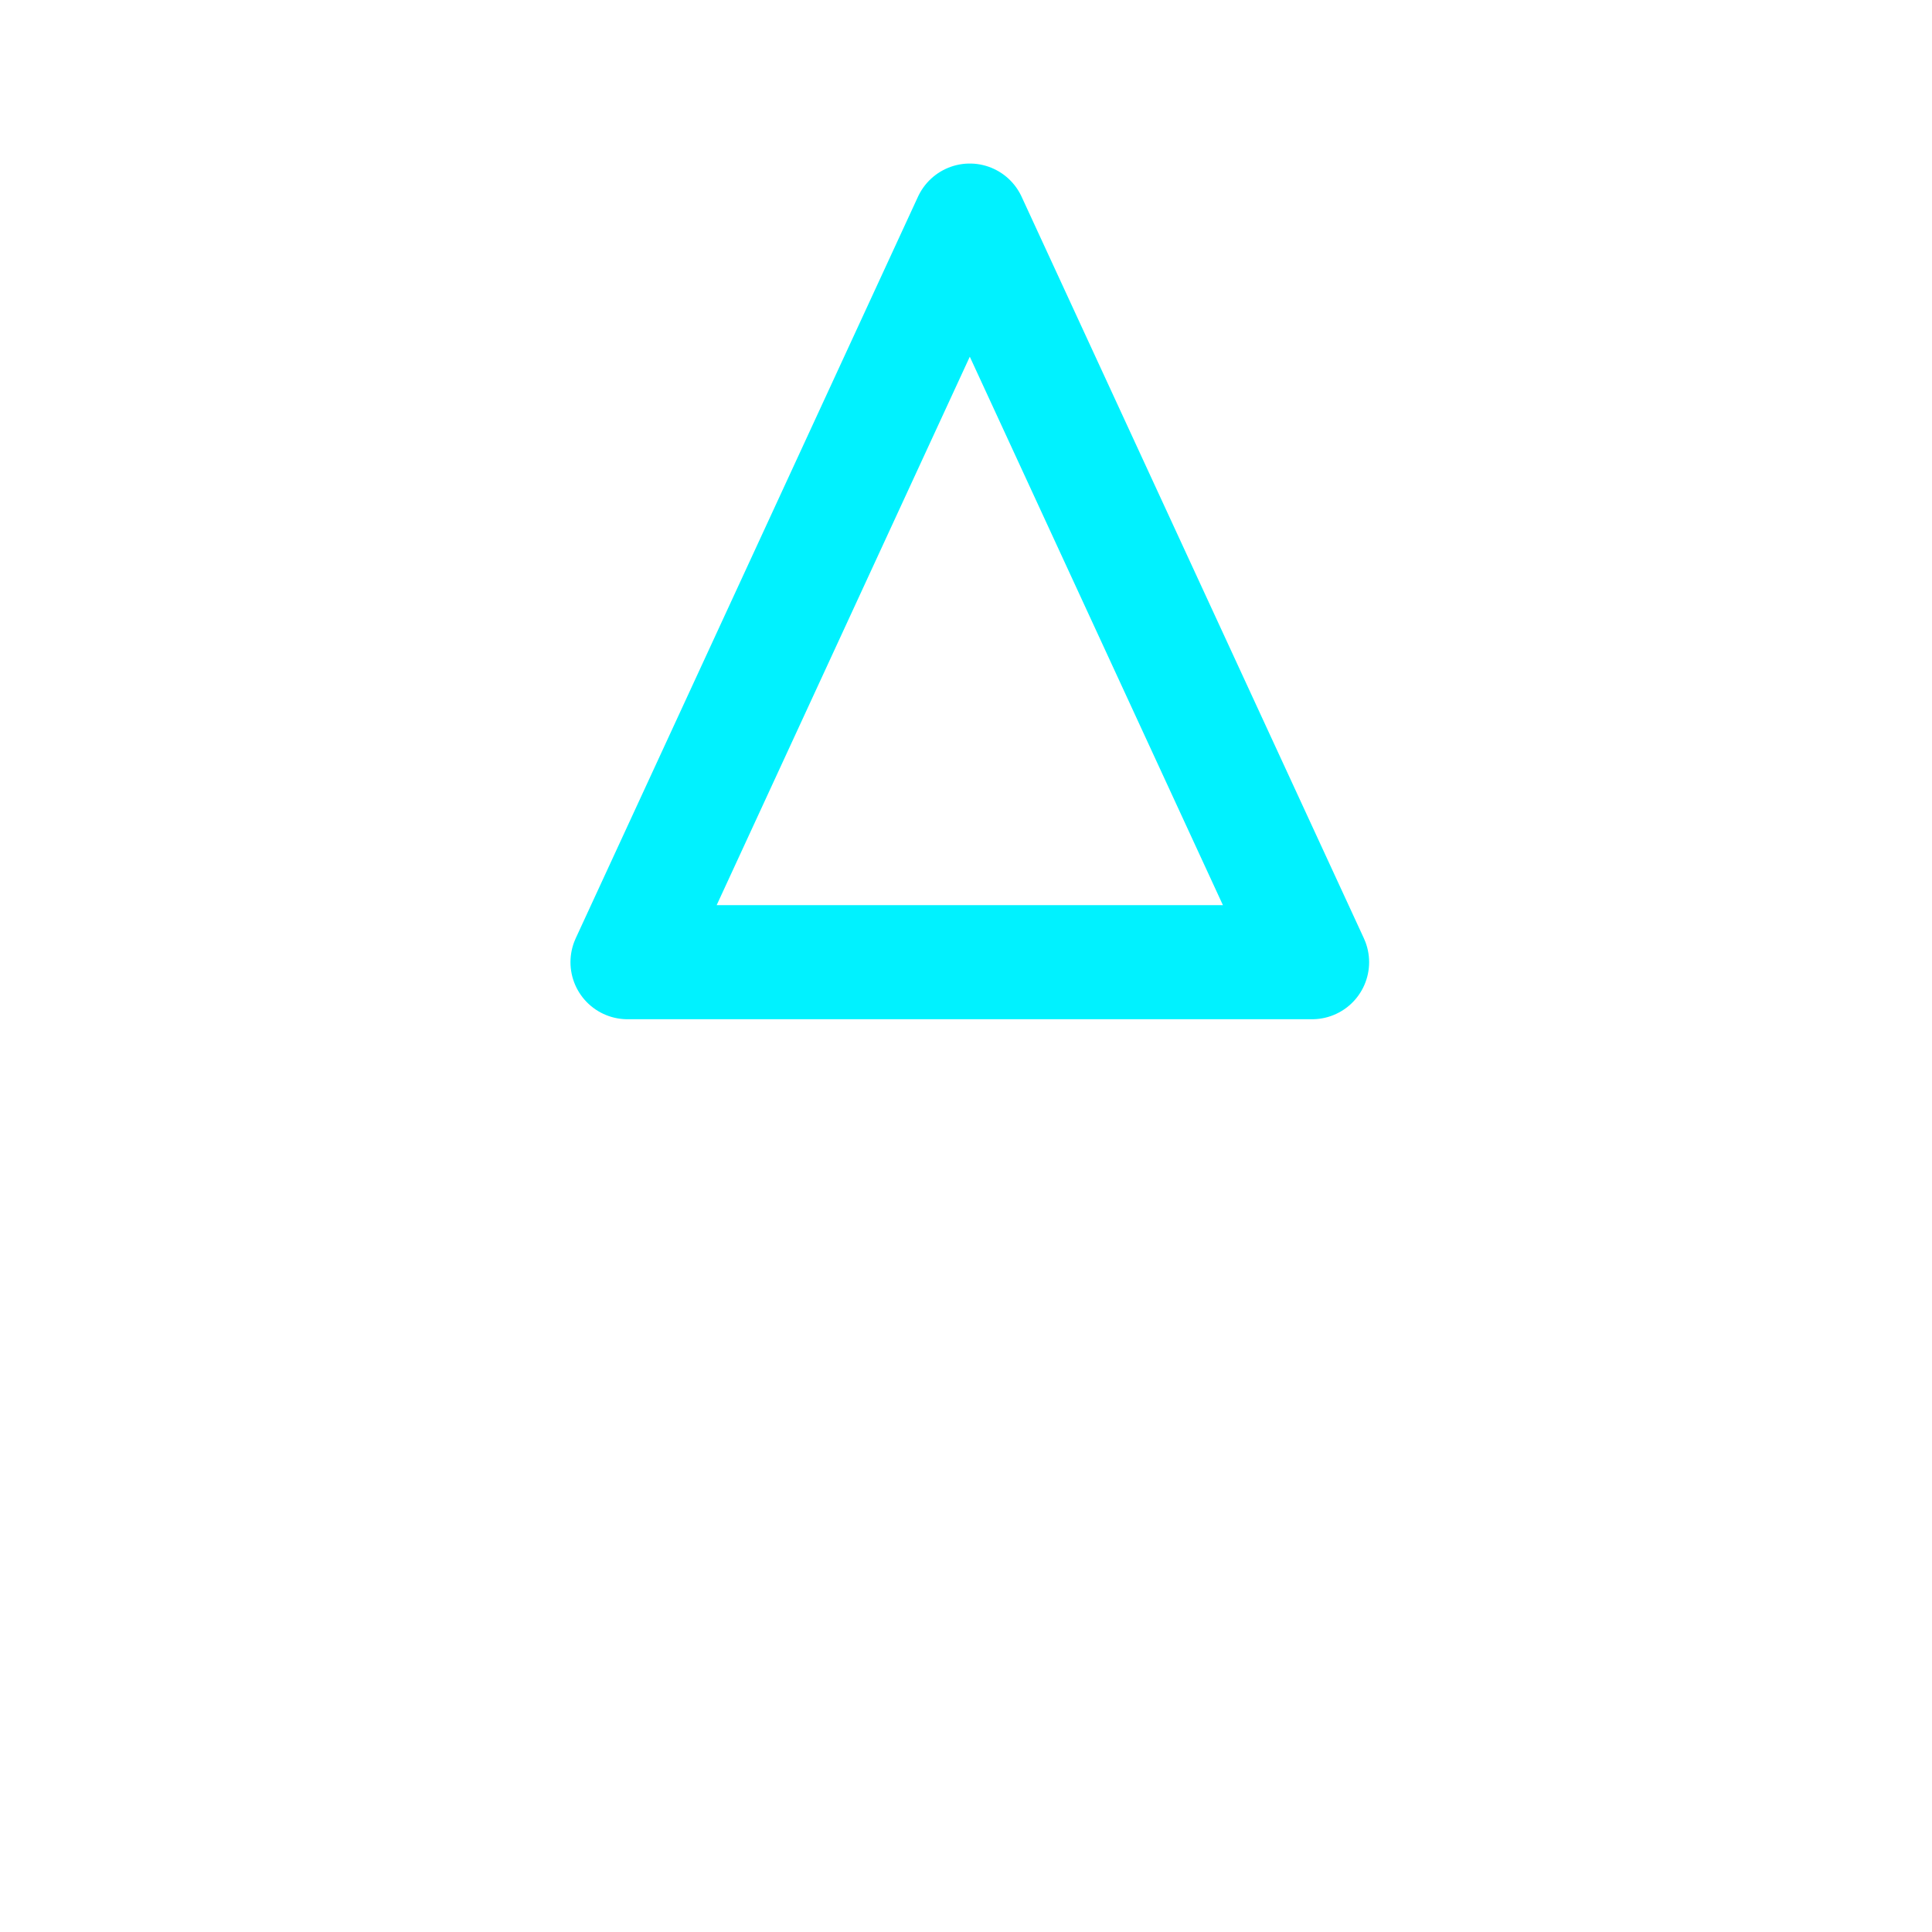
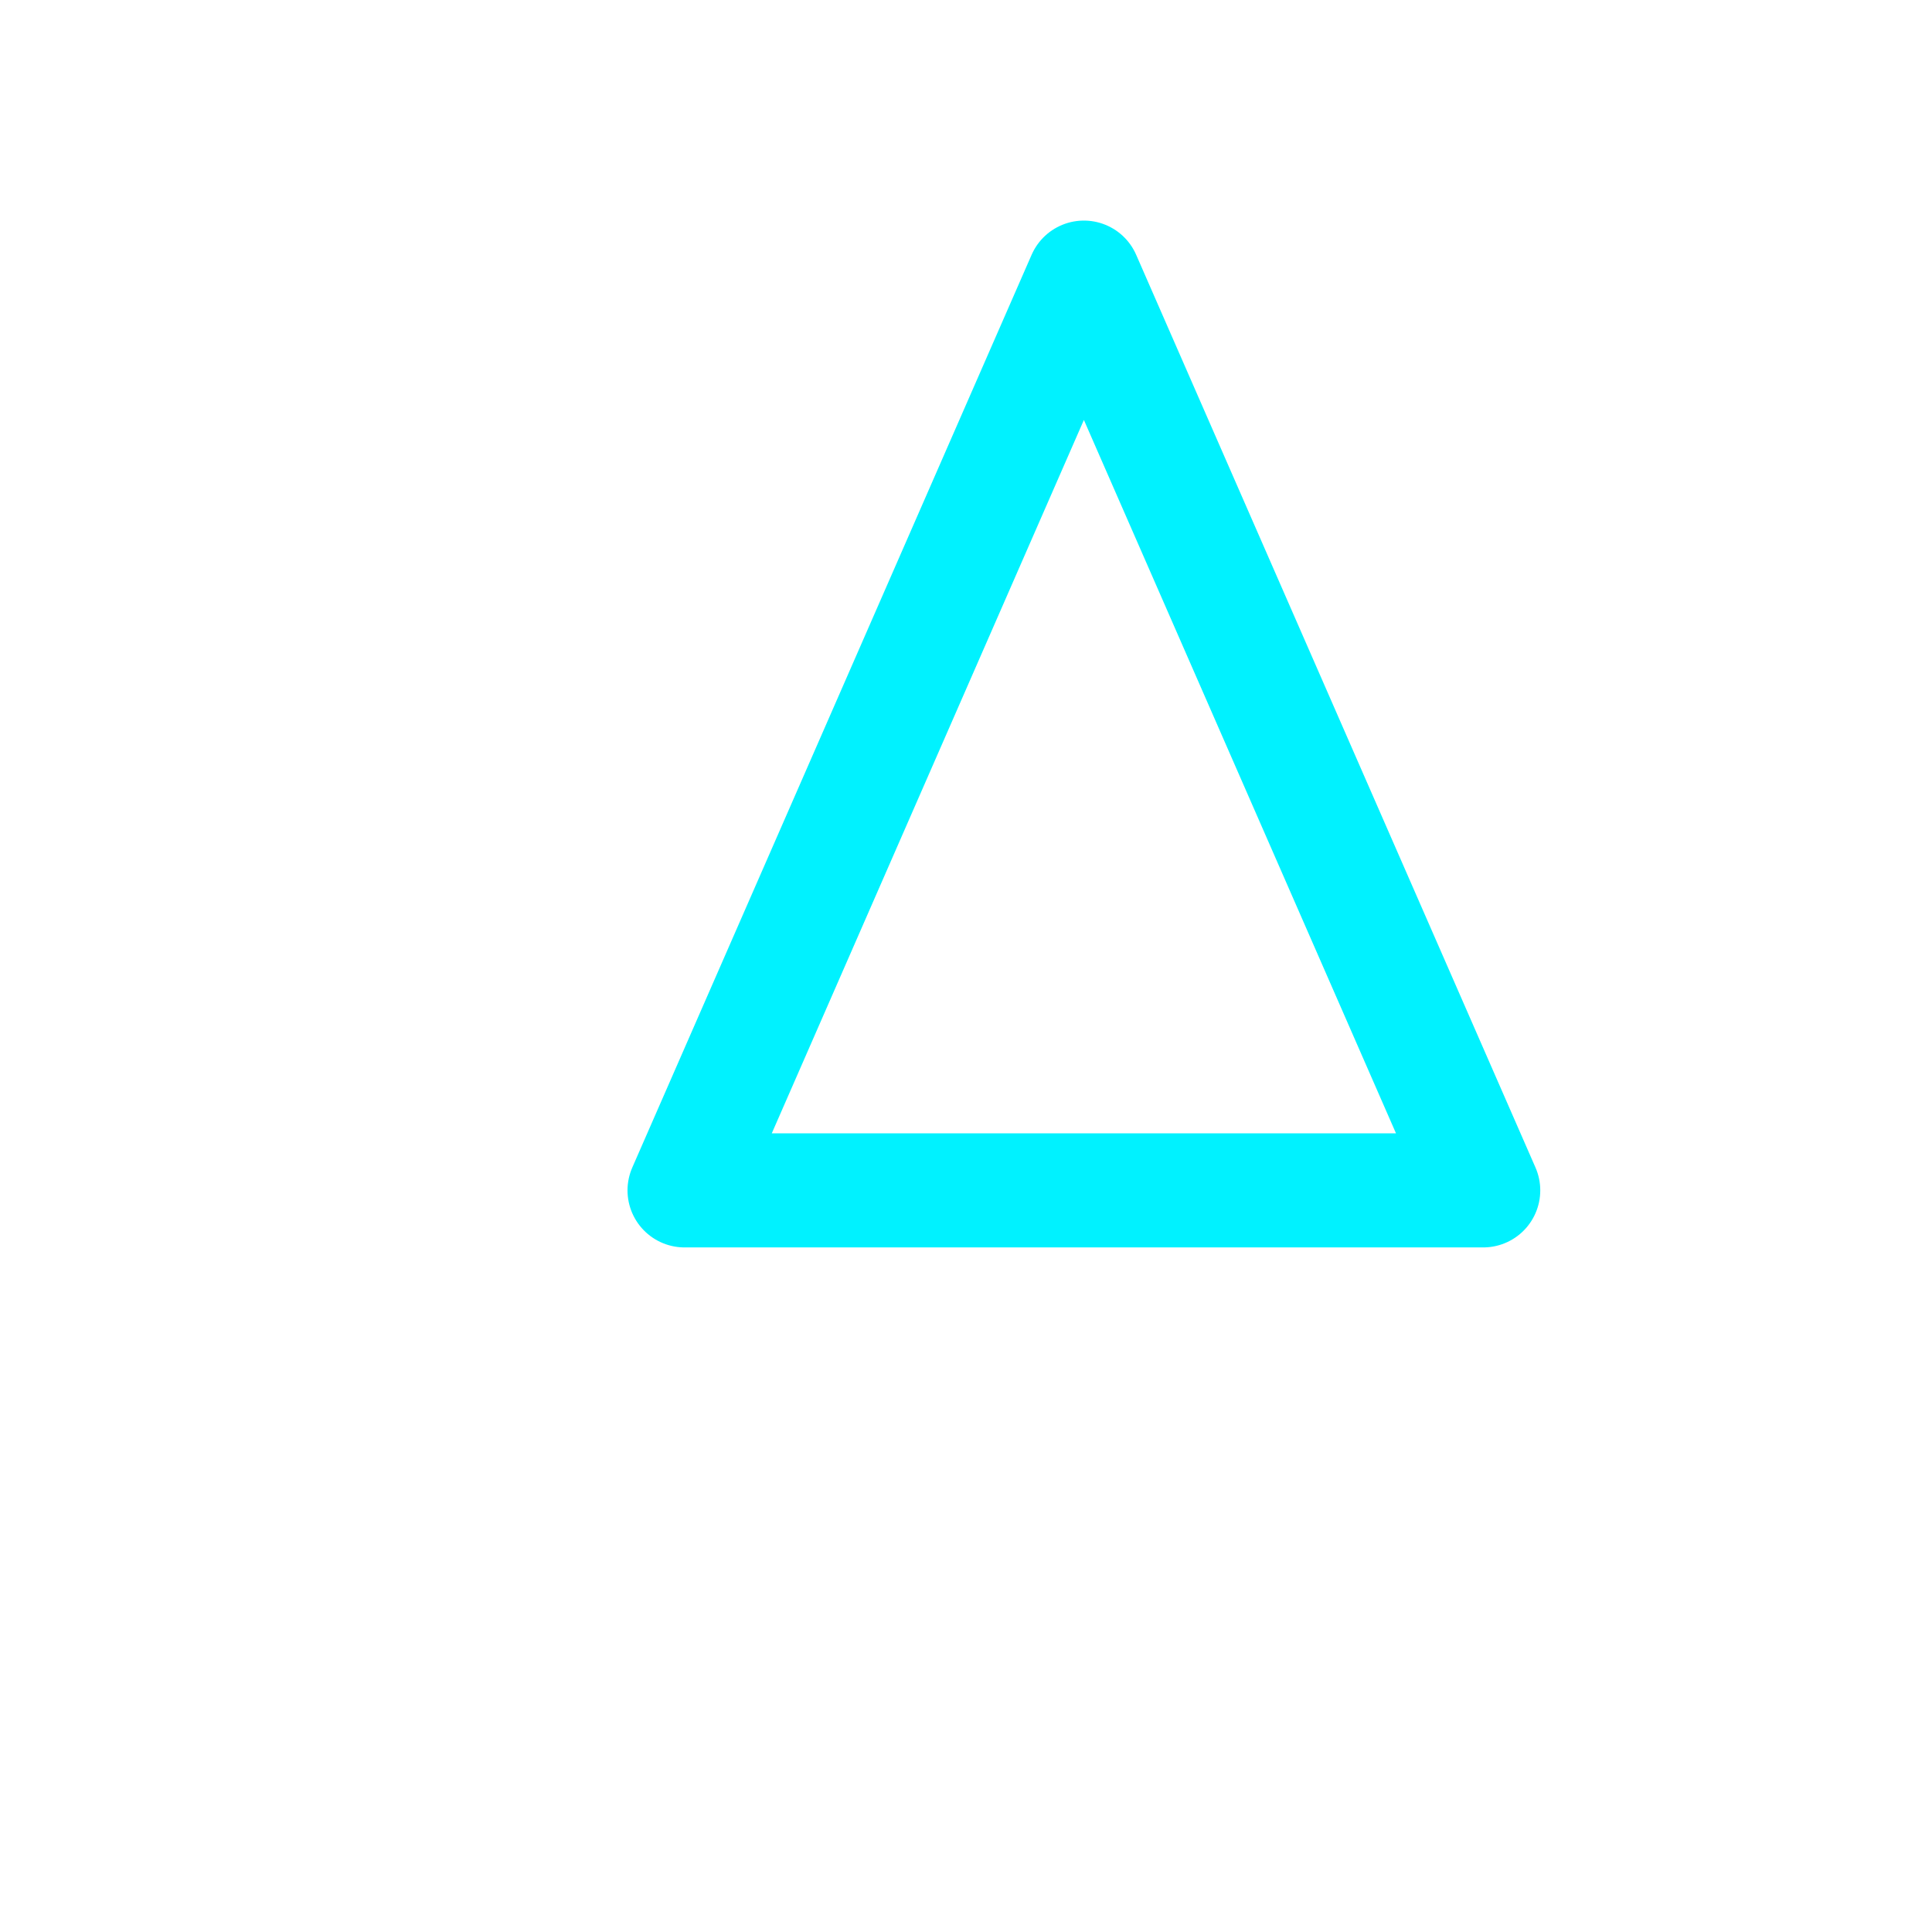
<svg xmlns="http://www.w3.org/2000/svg" width="128" height="128" viewBox="0 0 33.867 33.867" version="1.1" id="svg8">
  <defs id="defs2" />
  <g id="layer1" transform="translate(0,-263.1333)">
-     <path style="fill:none;fill-opacity:1;fill-rule:nonzero;stroke:#00F2FF;stroke-width:2;stroke-linecap:round;stroke-linejoin:round;stroke-miterlimit:4;stroke-dasharray:none;stroke-dashoffset:0;stroke-opacity:1;paint-order:markers stroke fill" d="M 17 267 L 23 280 L 11 280 Z" id="rect4517" />
+     <path style="fill:none;fill-opacity:1;fill-rule:nonzero;stroke:#00F2FF;stroke-width:2;stroke-linecap:round;stroke-linejoin:round;stroke-miterlimit:4;stroke-dasharray:none;stroke-dashoffset:0;stroke-opacity:1;paint-order:markers stroke fill" d="M 19 268 L 26 284 L 12 284 Z" id="rect4517" />
  </g>
</svg>
